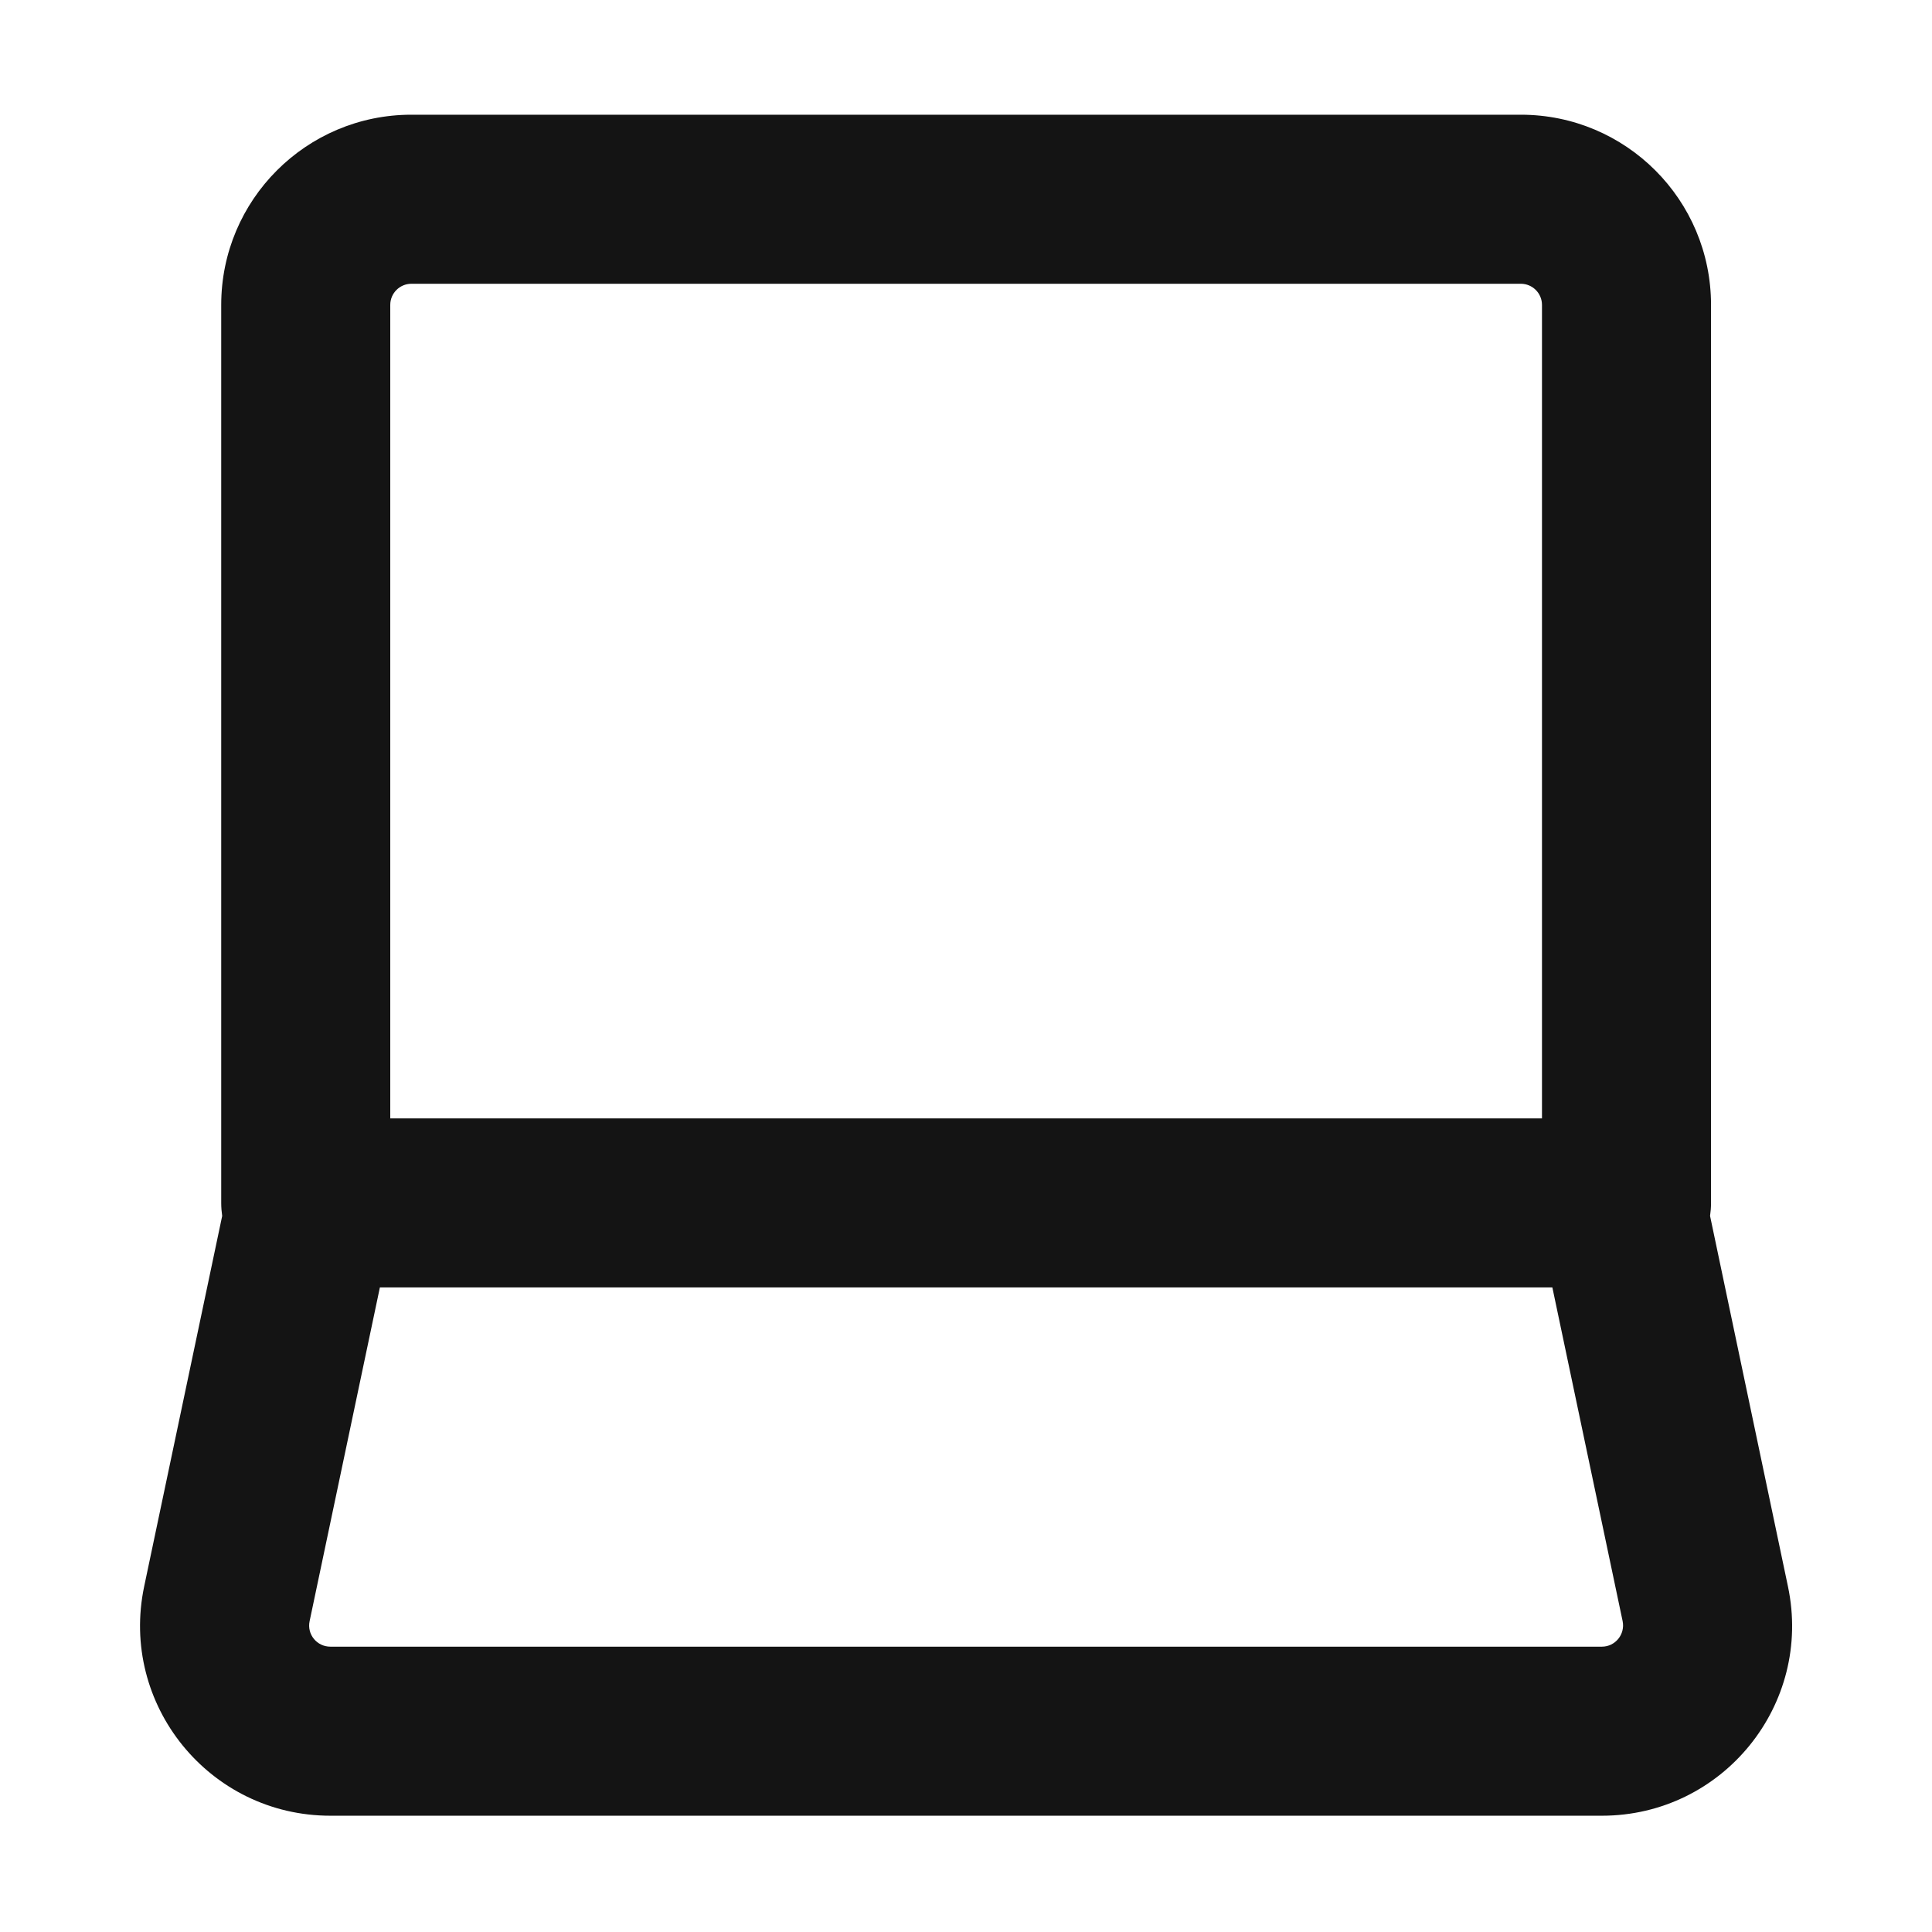
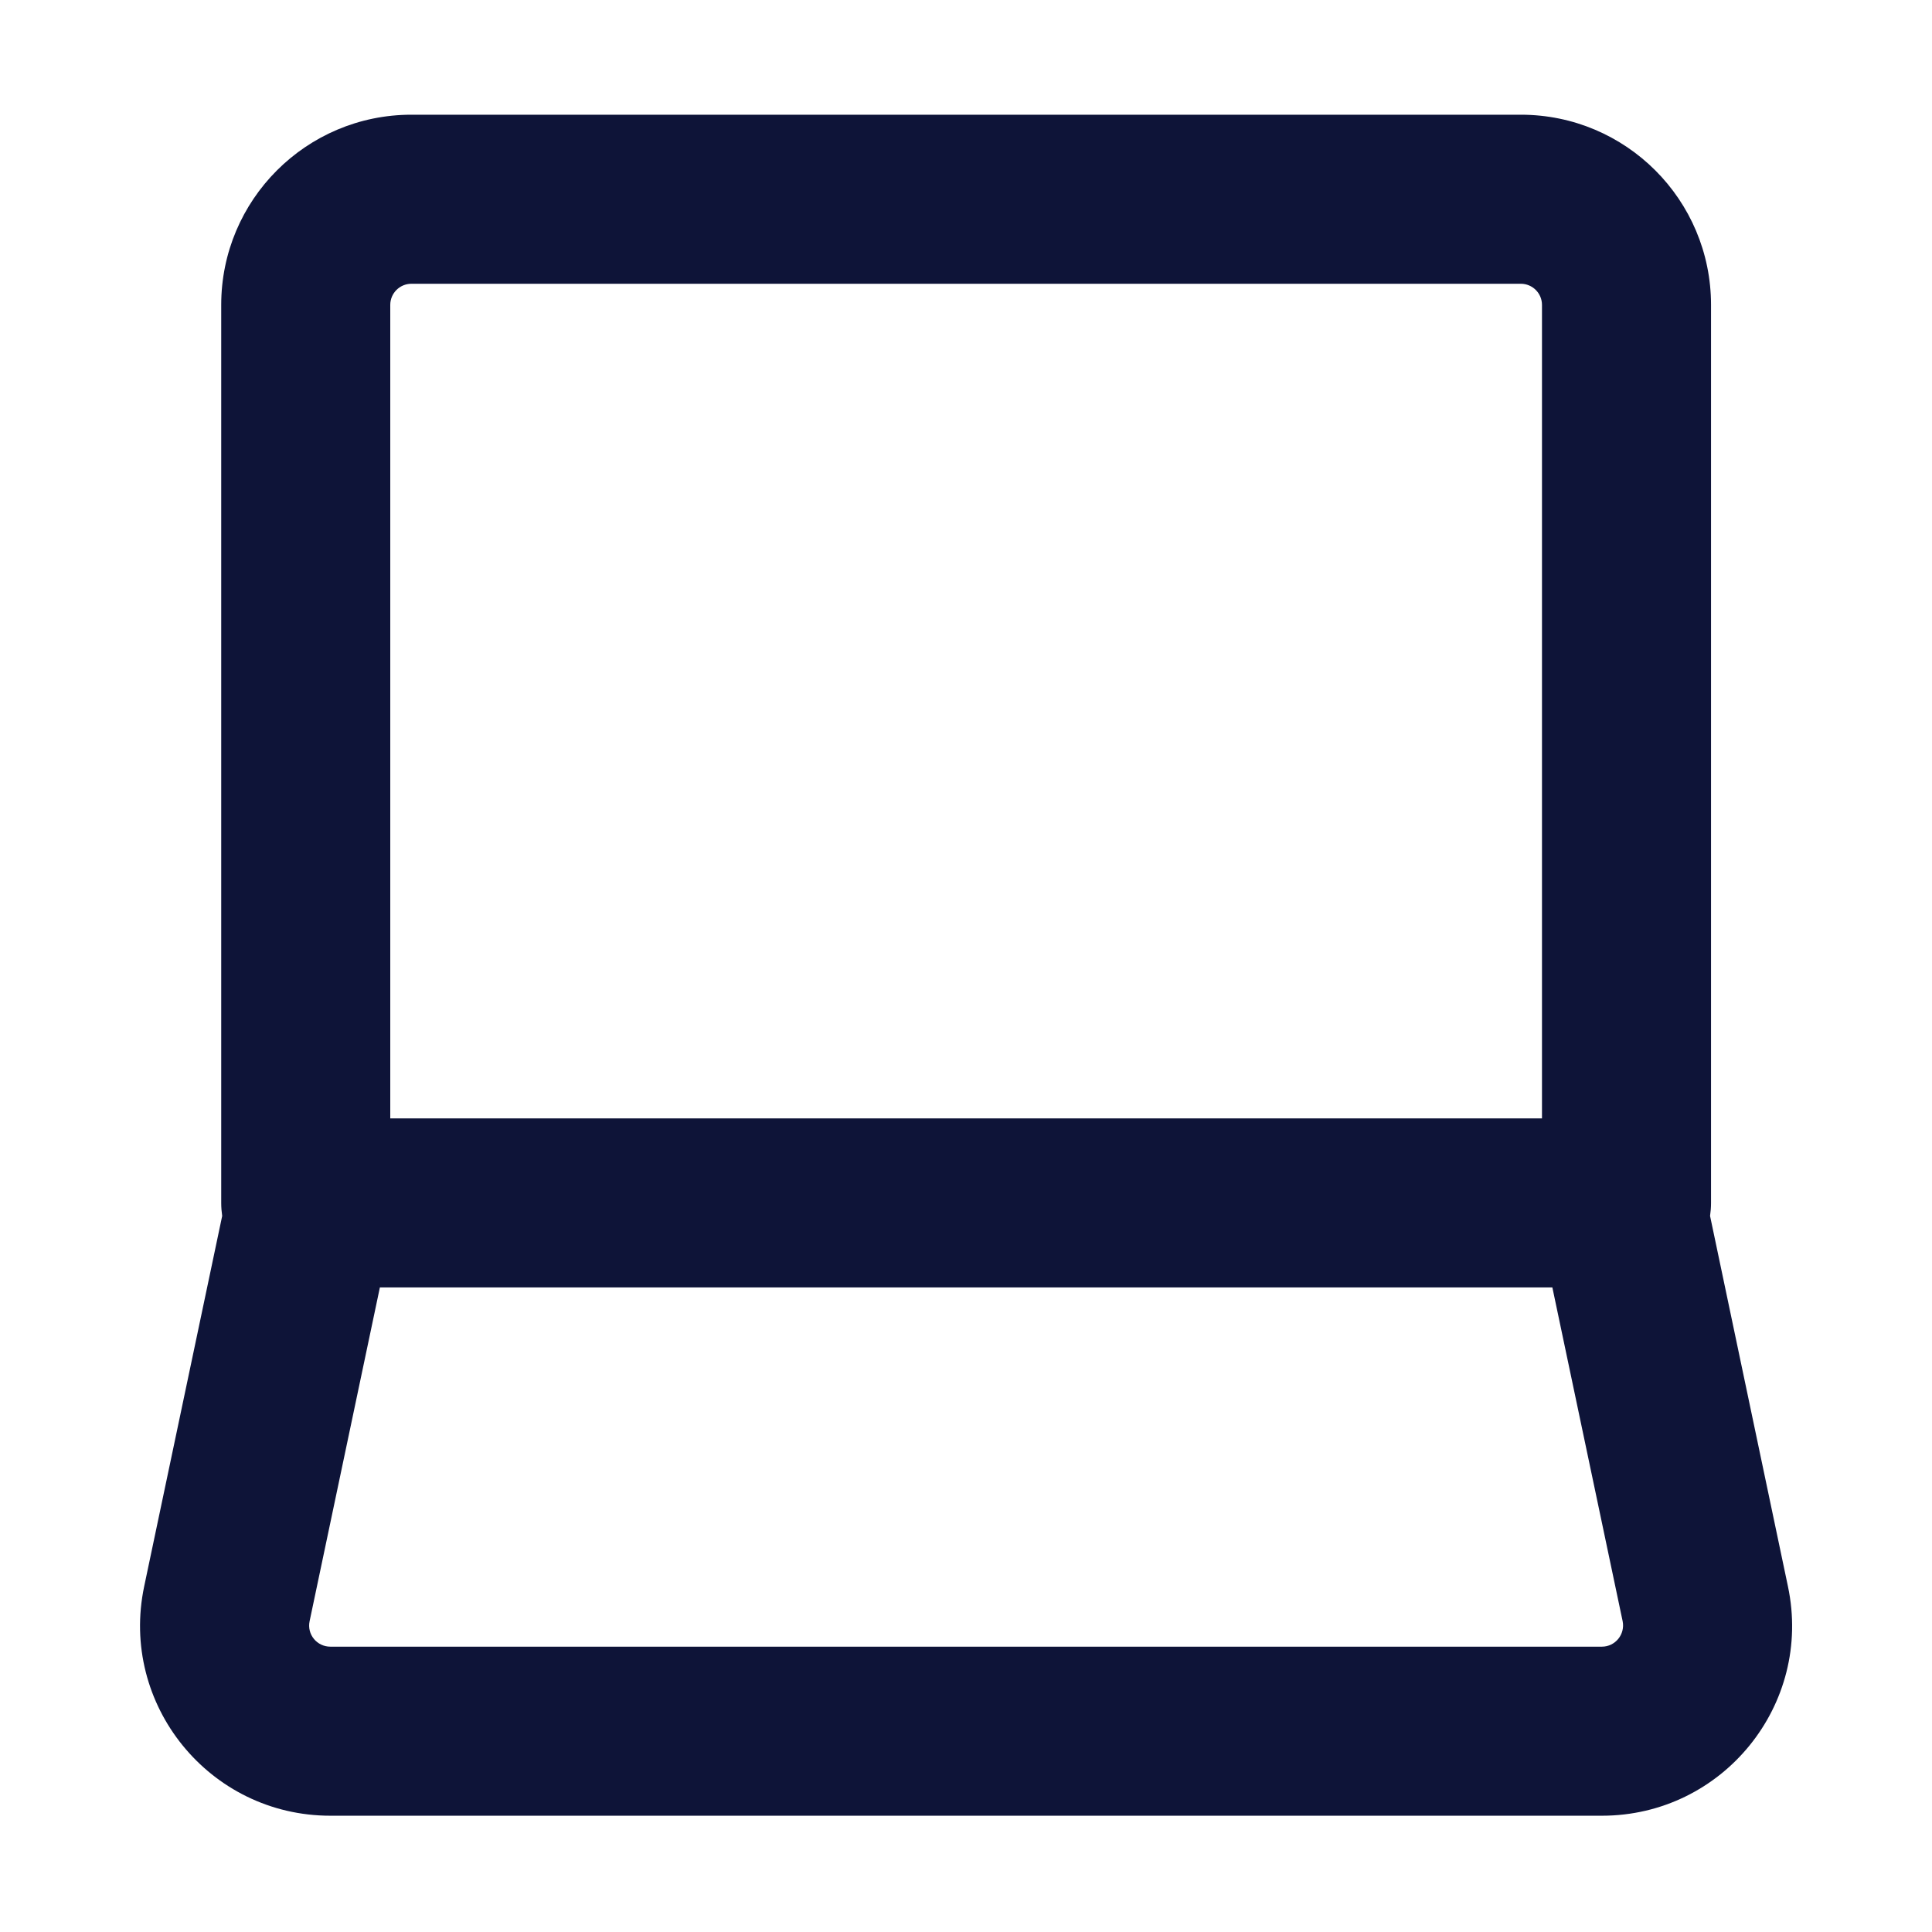
<svg xmlns="http://www.w3.org/2000/svg" width="16" height="16" viewBox="0 0 16 16" fill="none">
-   <path fill-rule="evenodd" clip-rule="evenodd" d="M3.407 0.95C2.537 0.95 1.832 1.655 1.832 2.525V9.963C1.832 9.999 1.835 10.035 1.84 10.07L1.194 13.138C0.988 14.117 1.735 15.037 2.736 15.037H13.266C14.267 15.037 15.014 14.117 14.807 13.138L14.162 10.07C14.167 10.035 14.17 9.999 14.17 9.963V2.525C14.17 1.655 13.465 0.95 12.595 0.95H3.407ZM12.856 10.662H3.146L2.564 13.426C2.541 13.535 2.624 13.637 2.736 13.637H13.266C13.377 13.637 13.46 13.535 13.438 13.426L12.856 10.662ZM3.232 2.525C3.232 2.428 3.311 2.35 3.407 2.35H12.595C12.691 2.35 12.77 2.428 12.77 2.525V9.262H3.232V2.525Z" fill="#141414" />
+   <path fill-rule="evenodd" clip-rule="evenodd" d="M3.407 0.95C2.537 0.95 1.832 1.655 1.832 2.525V9.963C1.832 9.999 1.835 10.035 1.84 10.07L1.194 13.138C0.988 14.117 1.735 15.037 2.736 15.037H13.266C14.267 15.037 15.014 14.117 14.807 13.138L14.162 10.07C14.167 10.035 14.17 9.999 14.17 9.963V2.525C14.17 1.655 13.465 0.95 12.595 0.95H3.407ZM12.856 10.662H3.146L2.564 13.426C2.541 13.535 2.624 13.637 2.736 13.637H13.266C13.377 13.637 13.46 13.535 13.438 13.426L12.856 10.662ZM3.232 2.525C3.232 2.428 3.311 2.35 3.407 2.35H12.595C12.691 2.35 12.77 2.428 12.77 2.525V9.262H3.232V2.525Z" fill="#0E1438" />
</svg>
